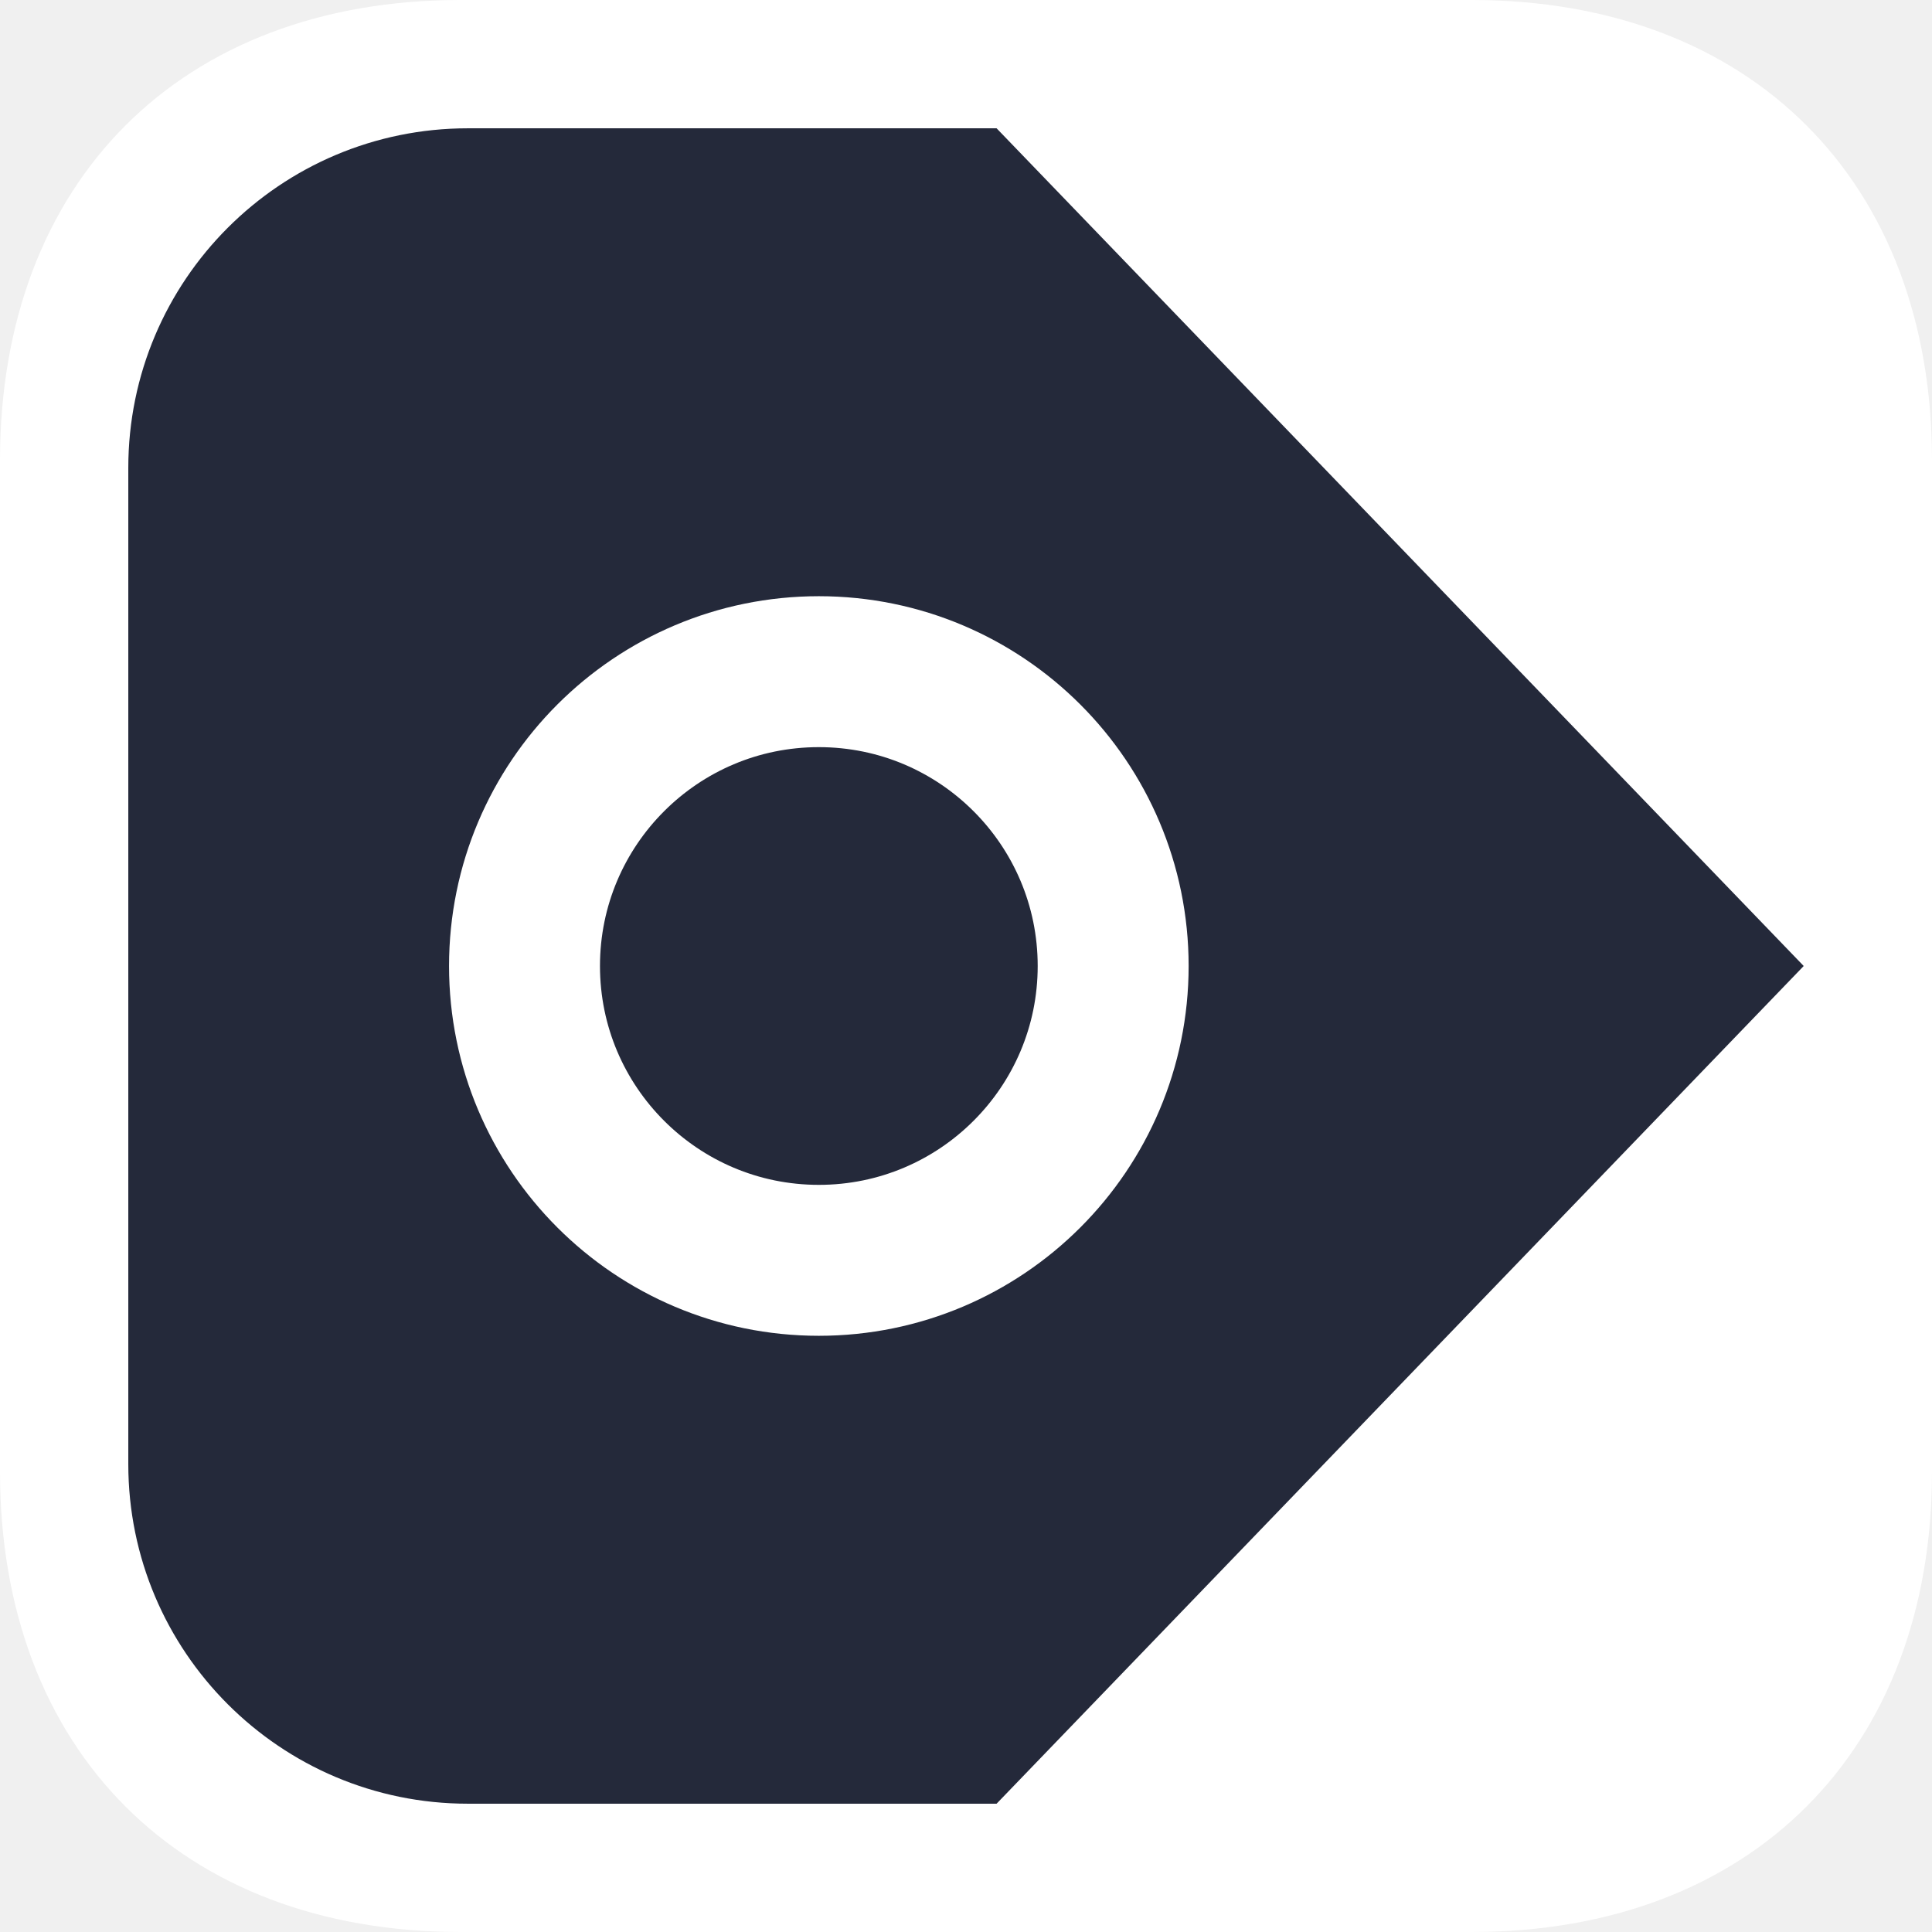
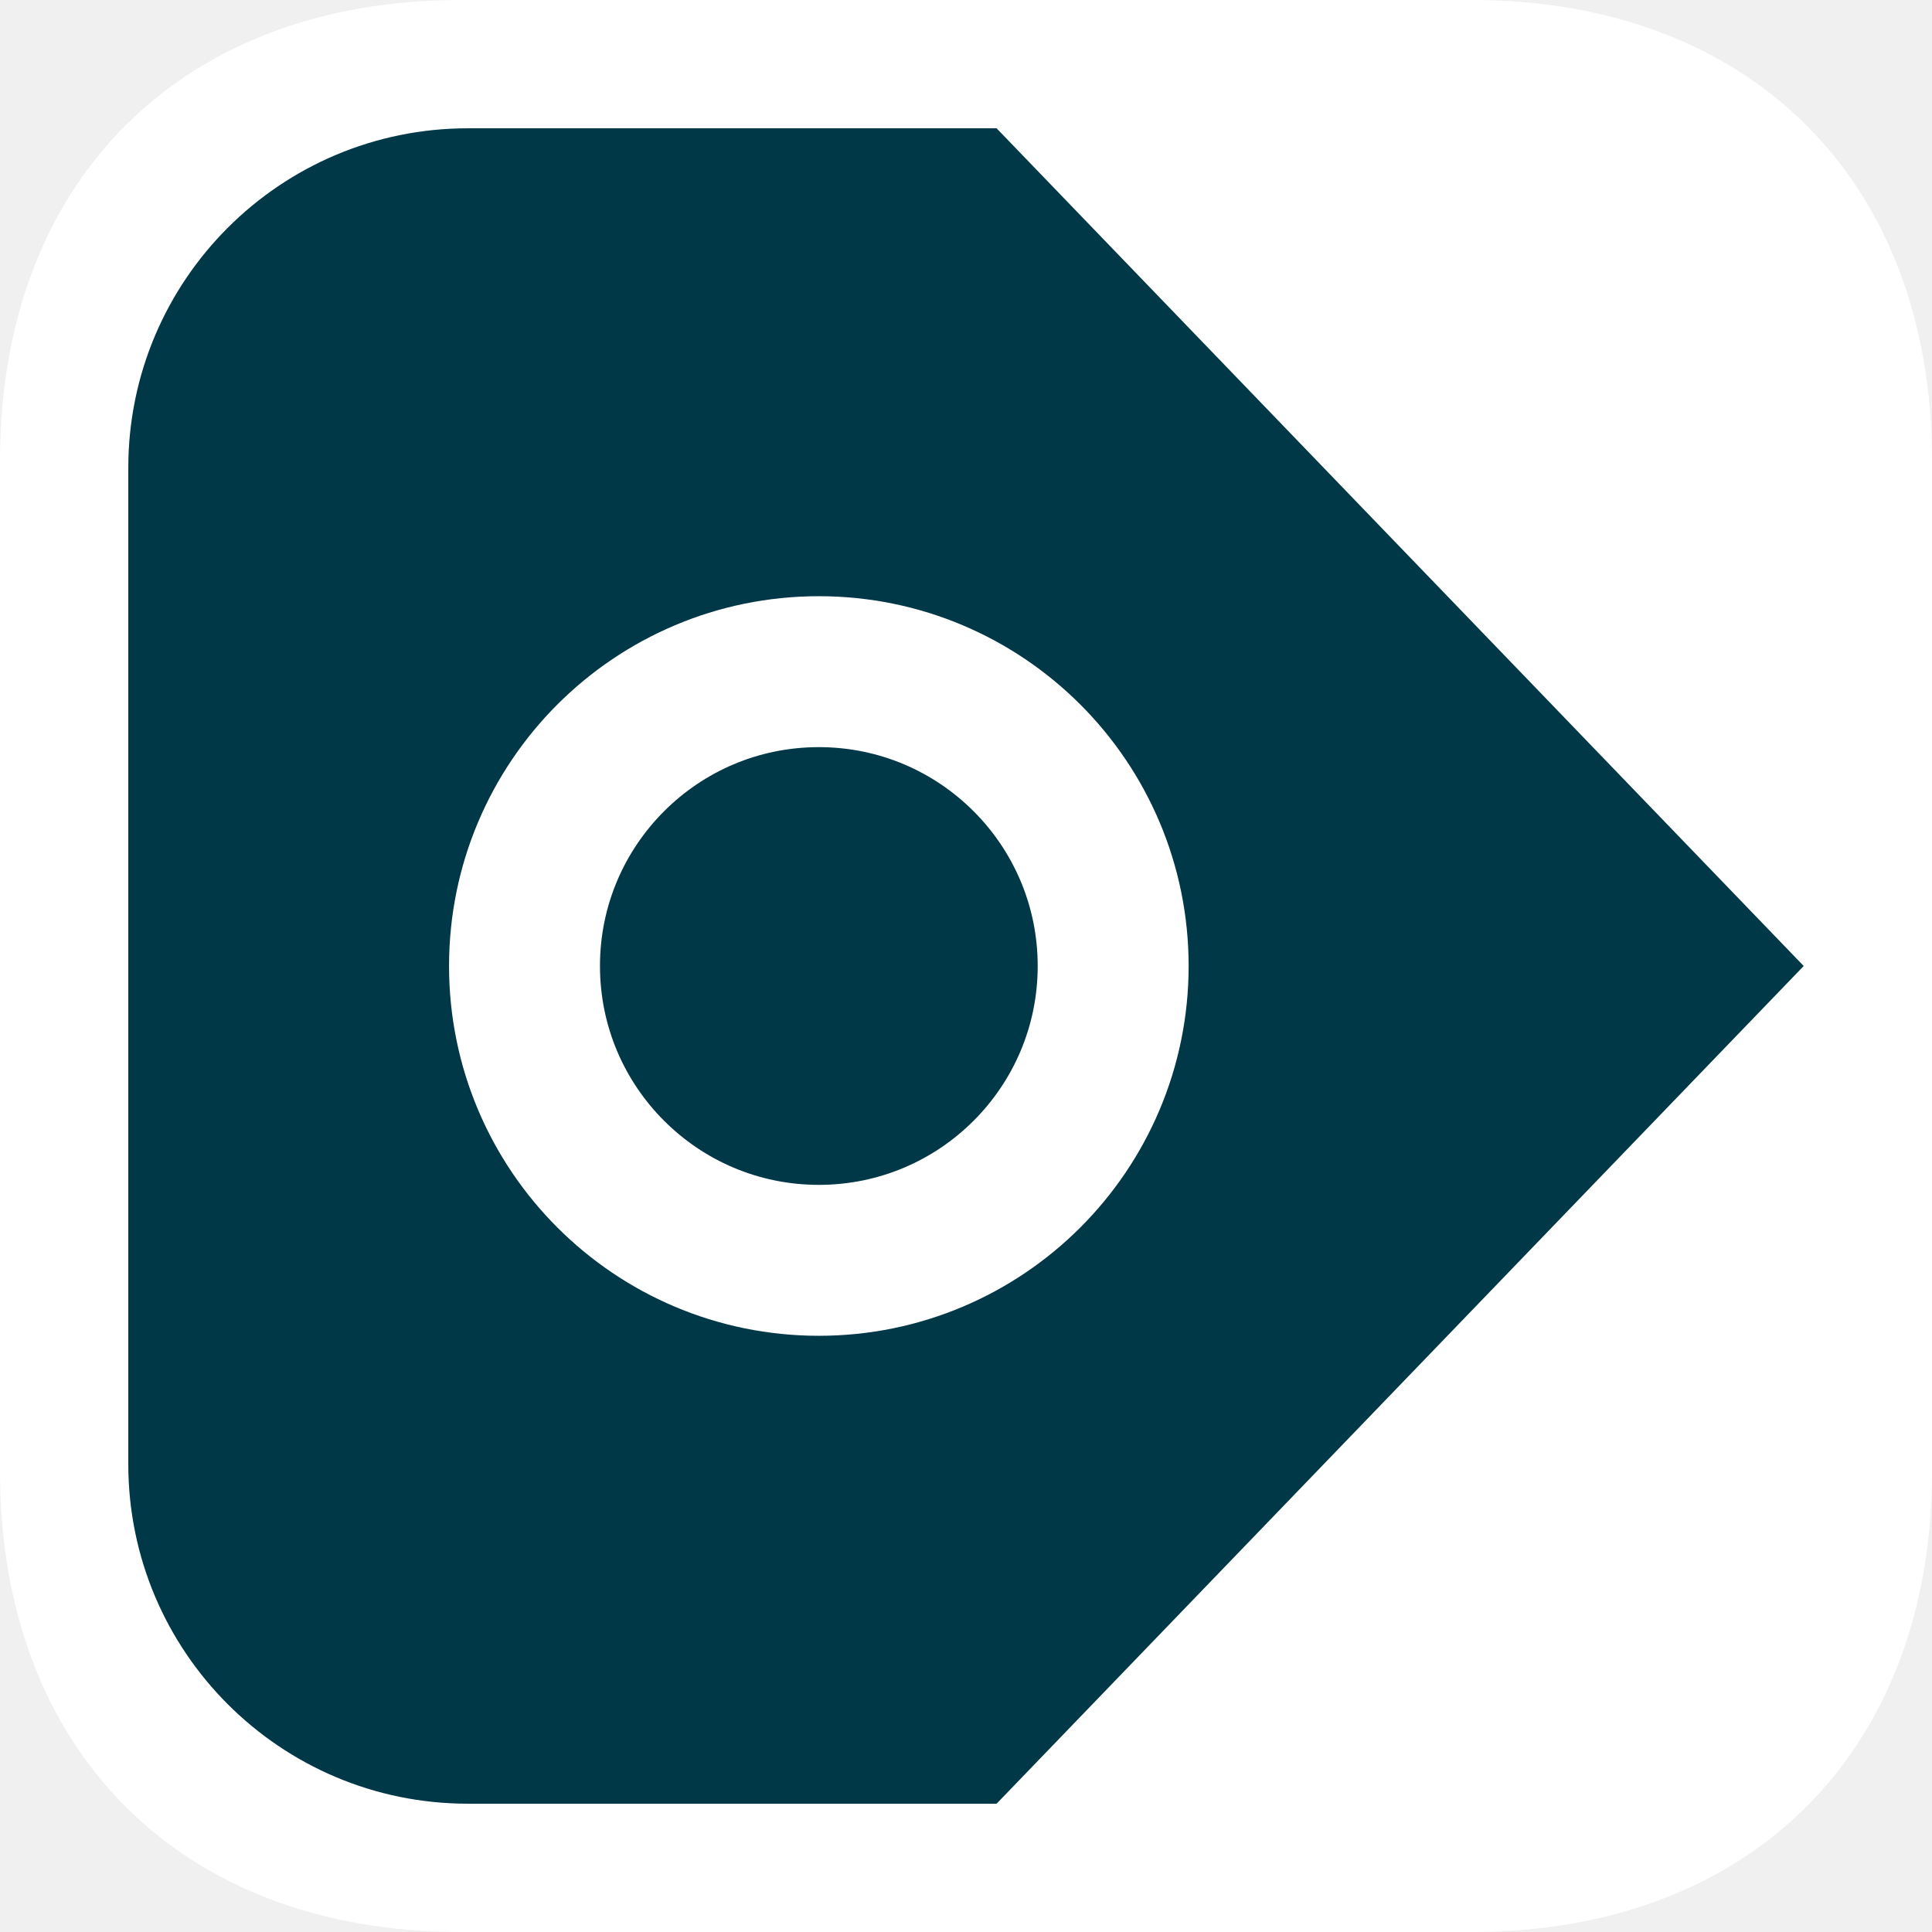
<svg xmlns="http://www.w3.org/2000/svg" width="512px" height="512px" viewBox="0 0 512 512" version="1.1">
  <defs>
    <linearGradient x1="0%" y1="100%" x2="0%" y2="0%" id="linearGradient-1">
      <stop stop-color="#FFFFFF" offset="0%" />
      <stop stop-color="#FFFFFF" offset="51.319%" />
      <stop stop-color="#FFFFFF" offset="100%" />
    </linearGradient>
    <linearGradient x1="0%" y1="100%" x2="0%" y2="0%" id="linearGradient-2">
-       <stop stop-color="#24293A" offset="0%" />
-       <stop stop-color="#24293A" offset="51.319%" />
-       <stop stop-color="#24293A" offset="100%" />
+       <stop stop-color="#003848" offset="0%" />
+       <stop stop-color="#003848" offset="51.319%" />
+       <stop stop-color="#003848" offset="100%" />
    </linearGradient>
  </defs>
  <g id="Icon" stroke="none" stroke-width="1" fill="none" fill-rule="evenodd">
    <g id="Assets/App-Icon/iTunesArtwork">
      <g id="Icon">
        <path d="M390,9.03625001e-15 C464,9.03625001e-15 512,48 512,122 L512,390 C512,464 464,512 390,512 L122,512 C48,512 0,464 0,390 L0,122 C0,48 48,9.03625005e-15 122,9.03625005e-15 L390,9.03625001e-15 Z" id="App-Icon-Shape" fill="url(#linearGradient-1)" />
        <path d="M388,34 L247.894,34 L34,256 L247.894,478 L388,478 C437.706,478 478,437.706 478,388 C478,388 478,388 478,388 L478,124 C478,74.294 437.706,34 388,34 Z" id="Rectangle-2-Copy" fill="url(#linearGradient-2)" transform="translate(256, 256) rotate(-180) translate(-256, -256) " />
        <circle id="Oval-2-Copy-4" stroke="#FFFFFF" stroke-width="40" cx="217" cy="256" r="78" />
      </g>
    </g>
  </g>
</svg>
